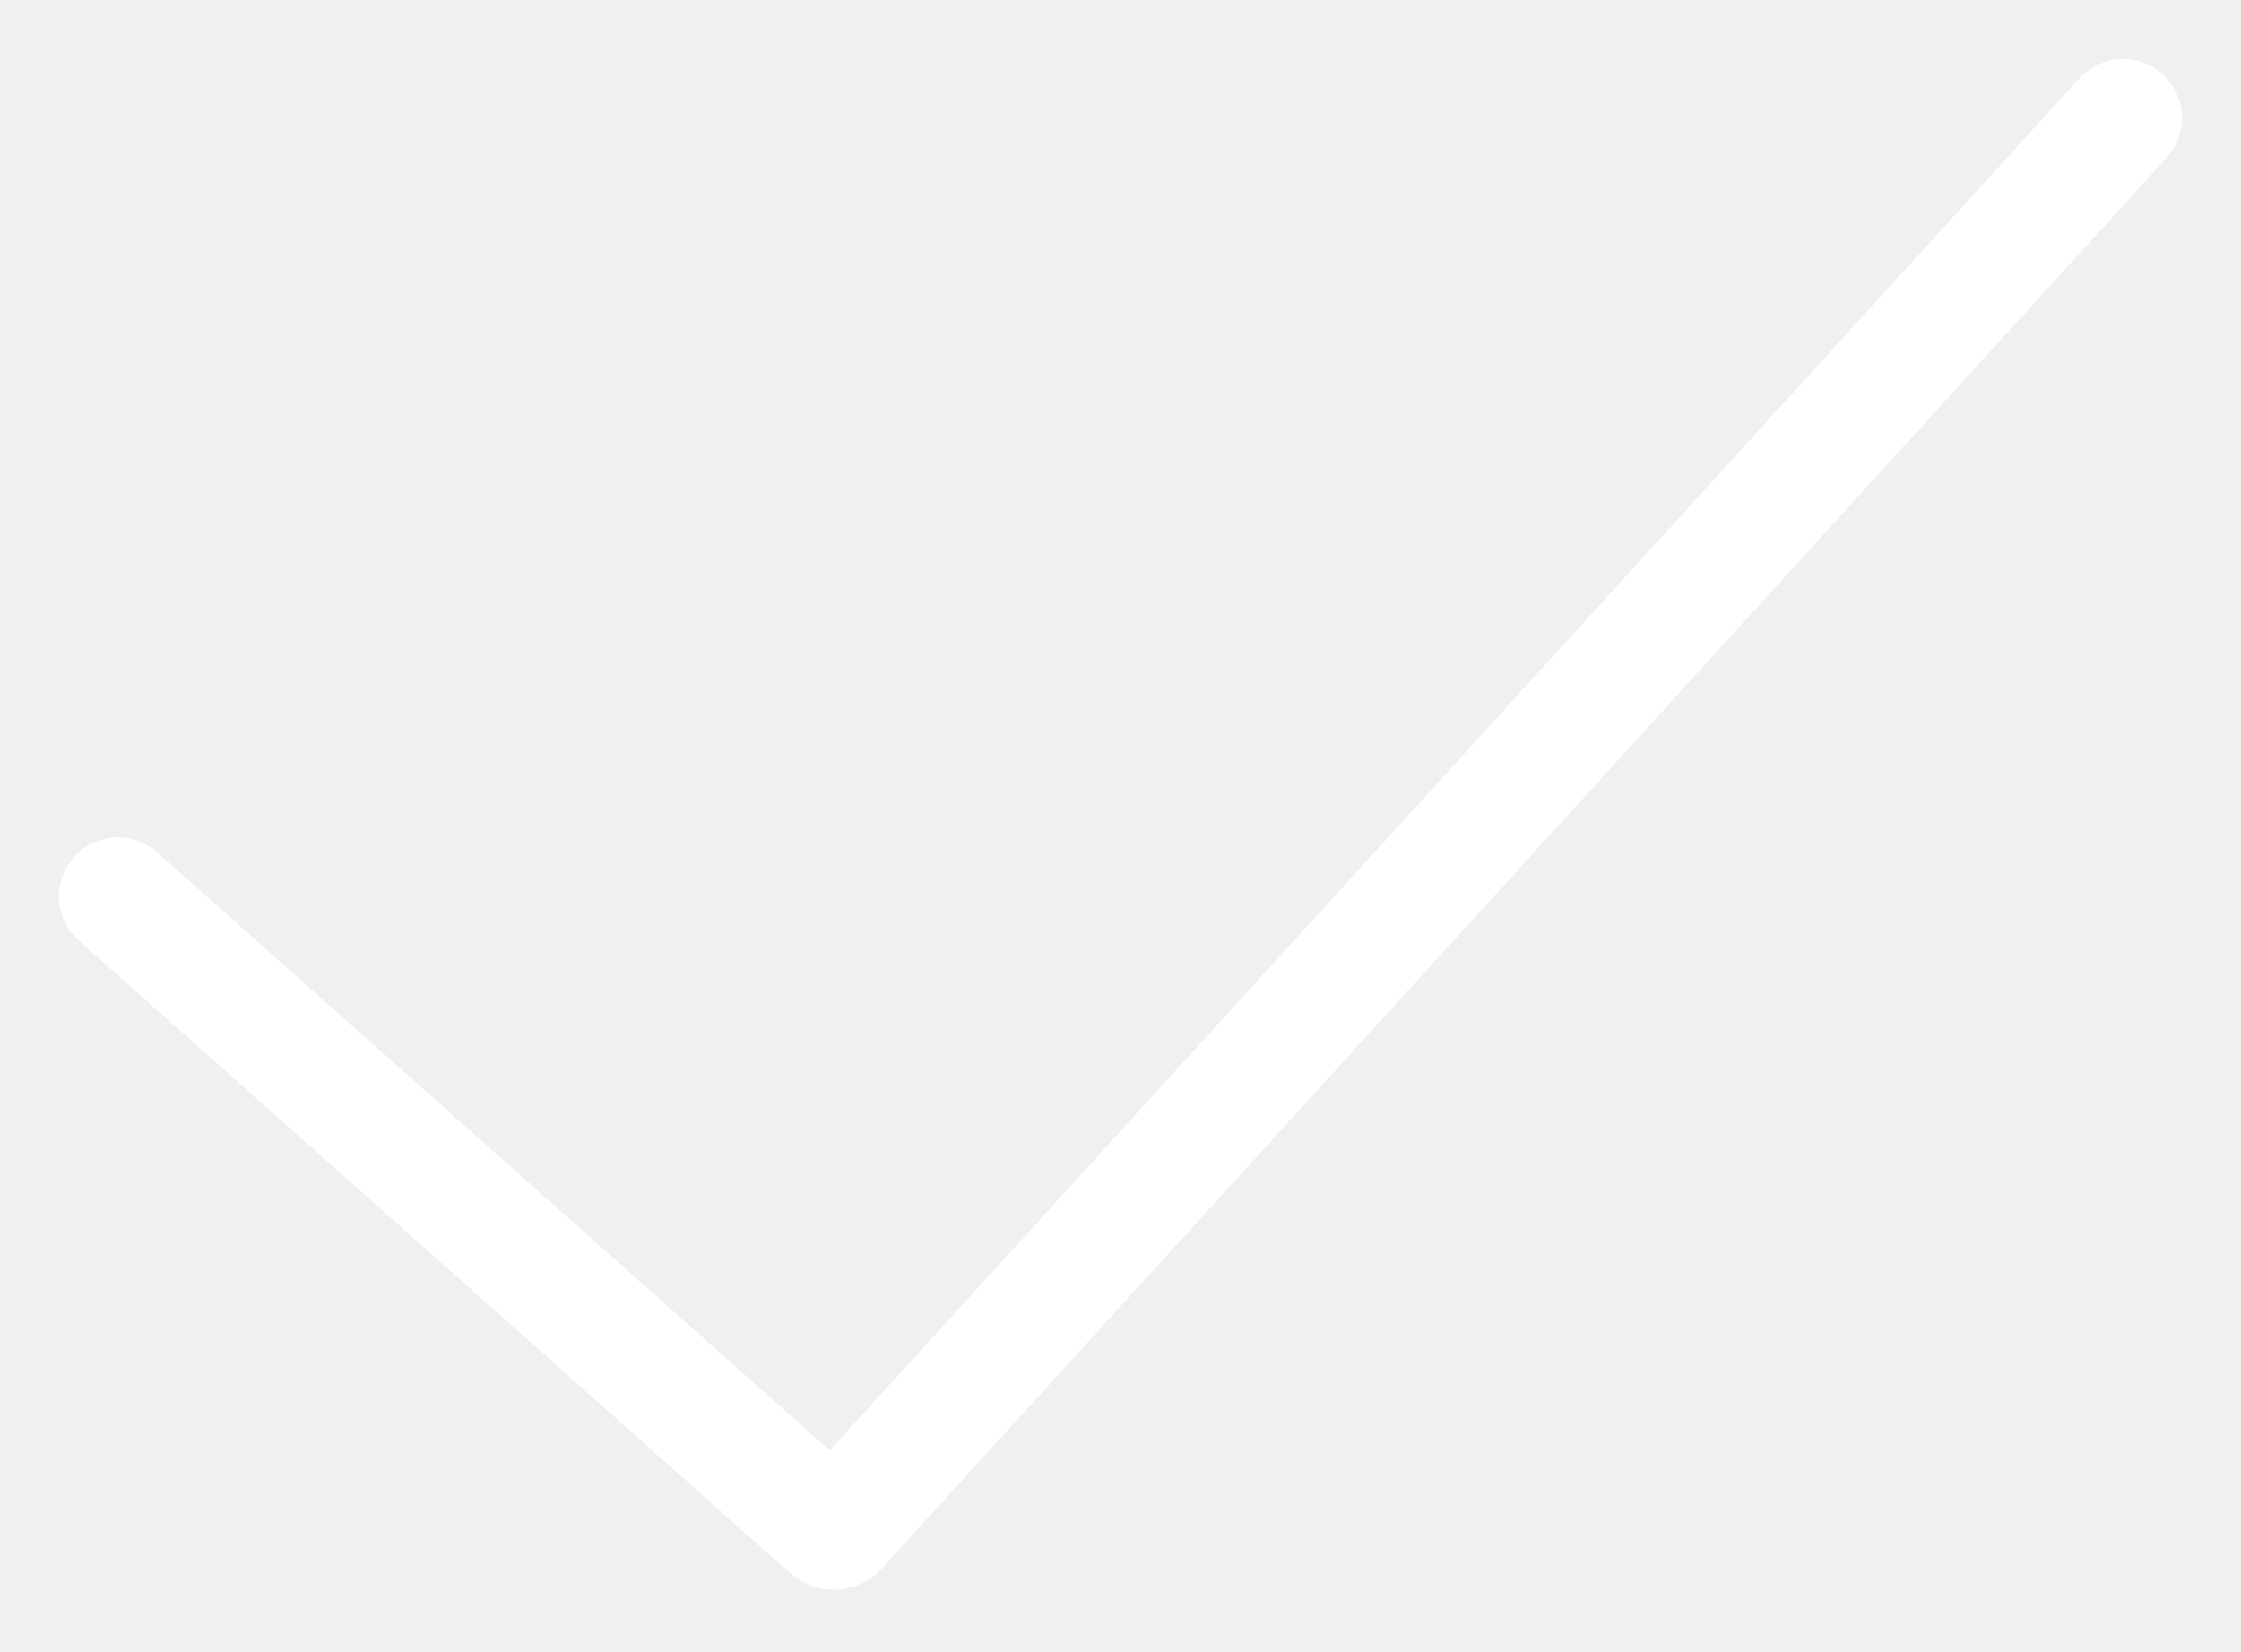
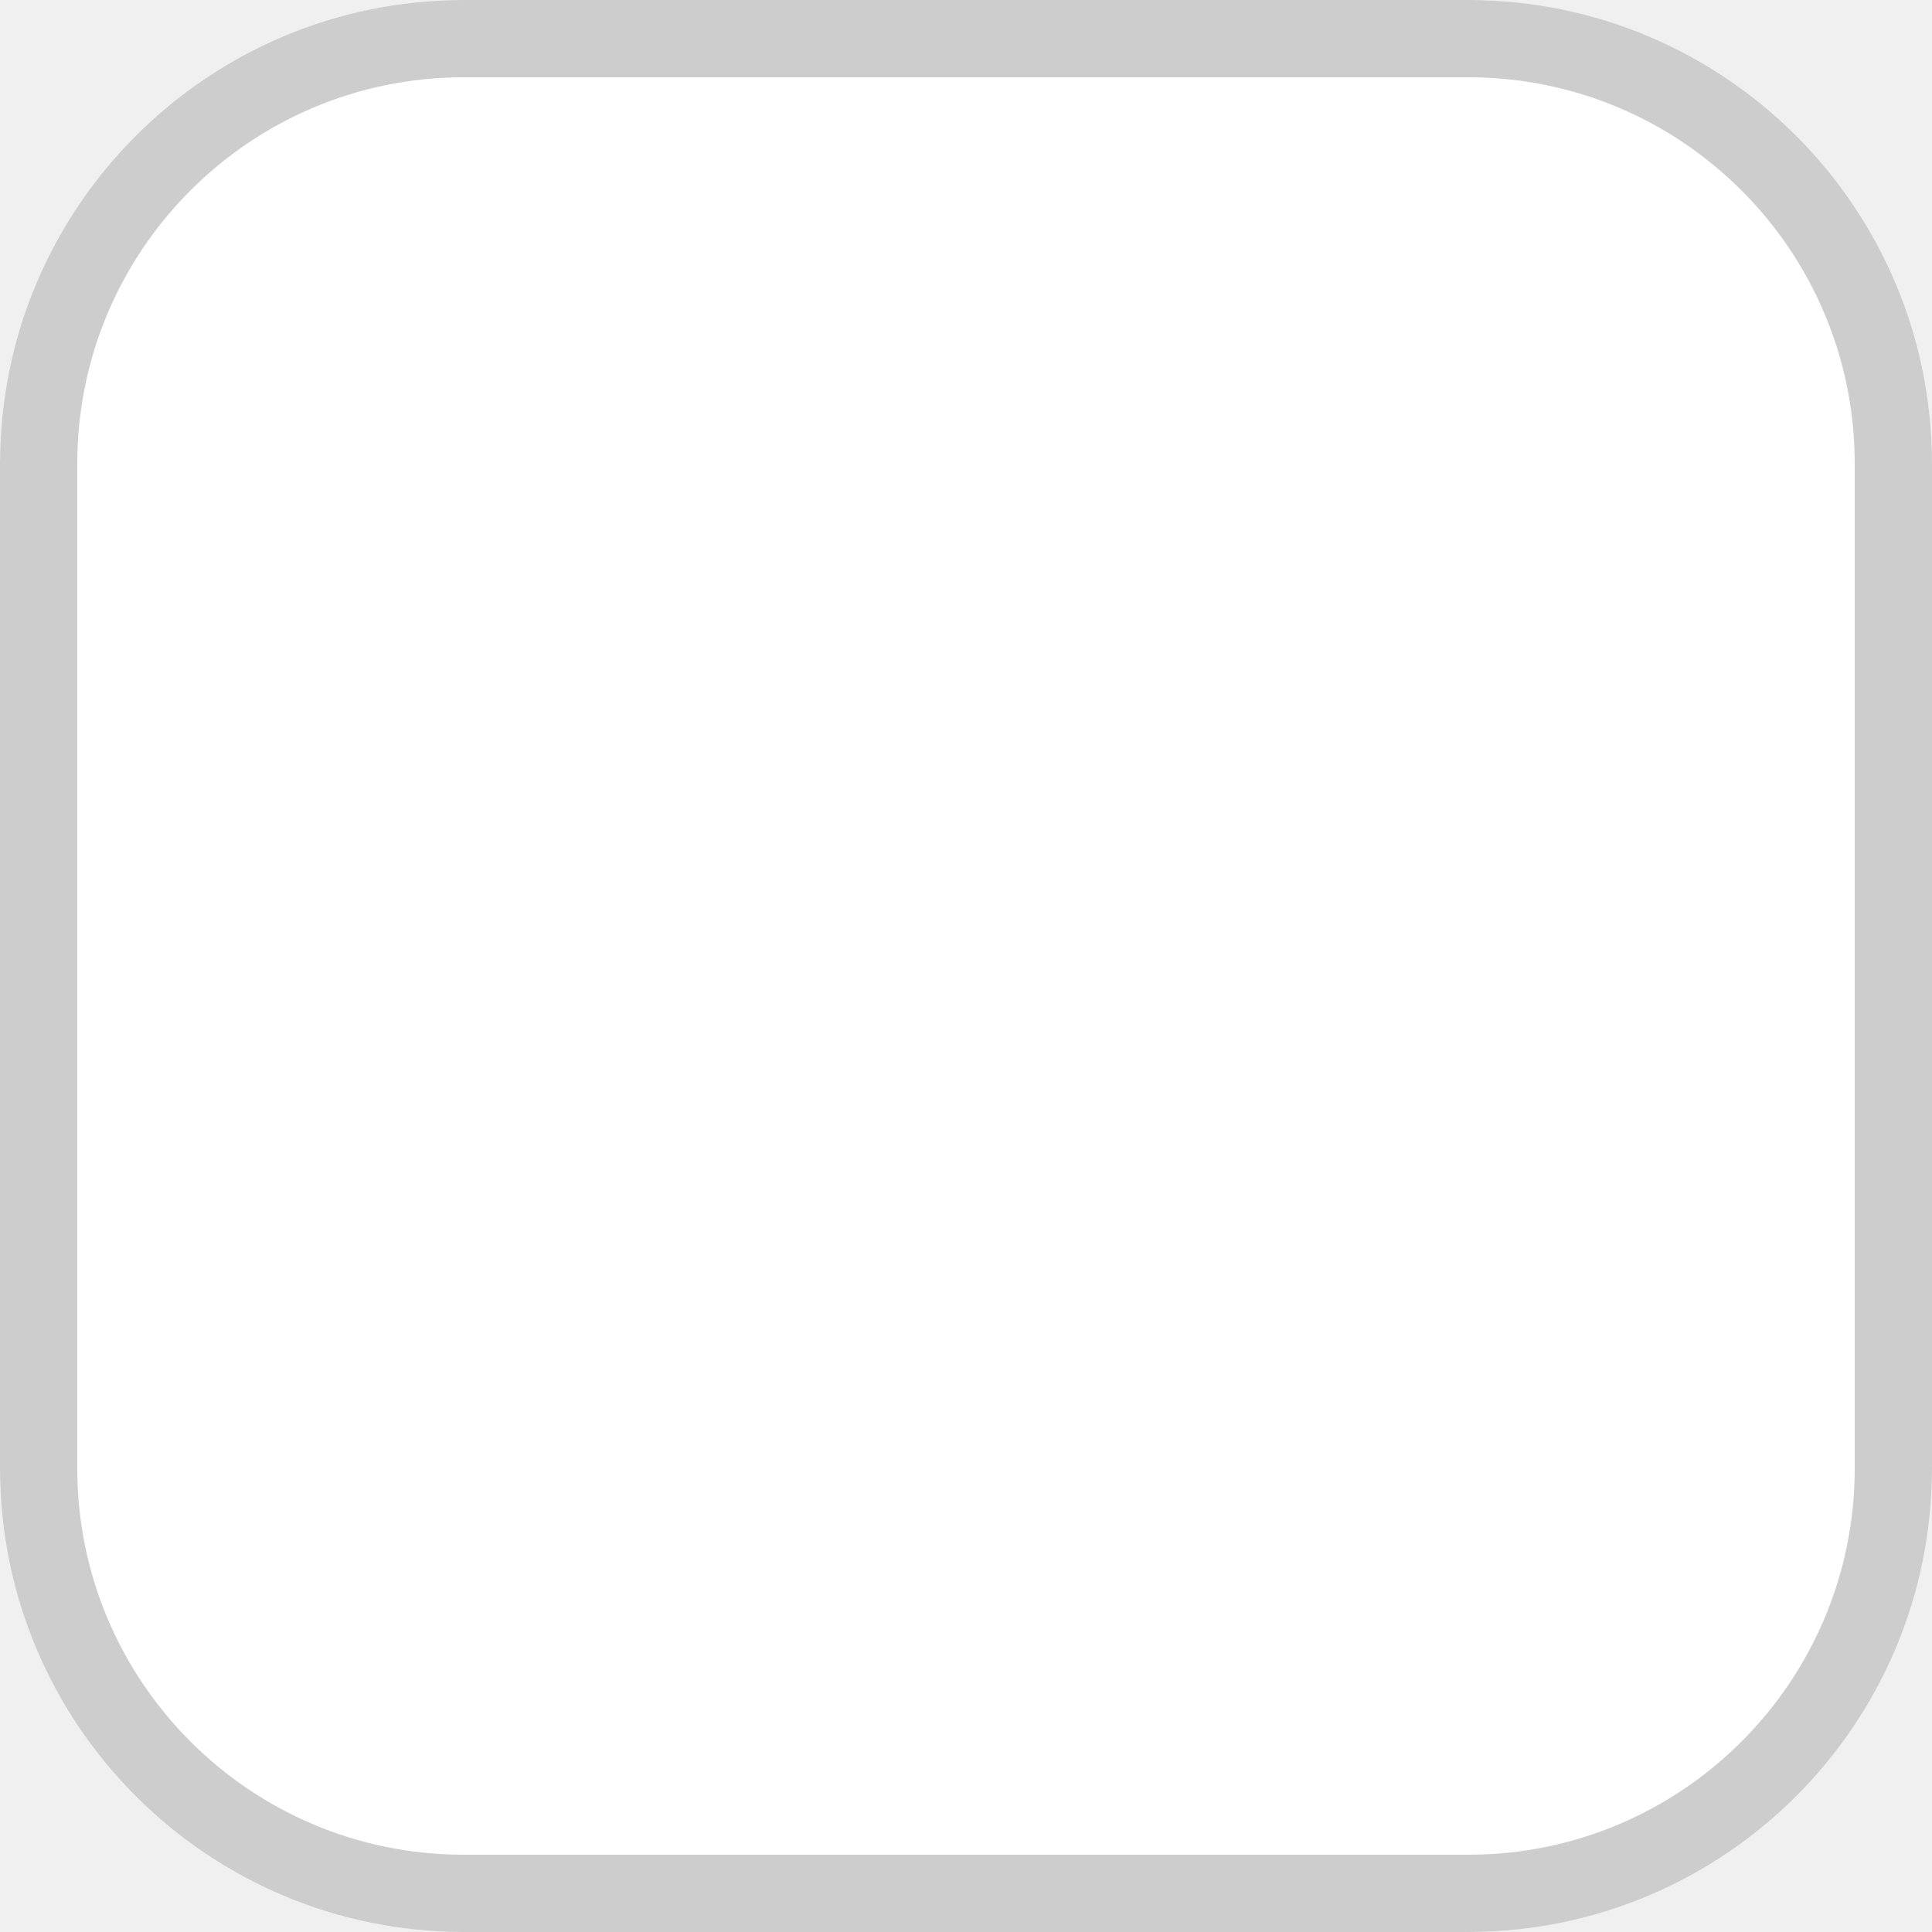
- <svg xmlns="http://www.w3.org/2000/svg" width="19" height="14" viewBox="0 0 19 14" fill="none">
-   <path d="M1 7.6L7.035 12.967C7.055 12.985 7.086 12.984 7.105 12.963L18 1" stroke="white" stroke-linecap="round" />
+ <svg xmlns="http://www.w3.org/2000/svg" width="25" height="25" viewBox="0 0 25 25" fill="none">
+   <rect width="25" height="25" rx="6" fill="white" />
+   <rect x="0.5" y="0.5" width="24" height="24" rx="5.5" stroke="#CDCDCD" />
</svg>
